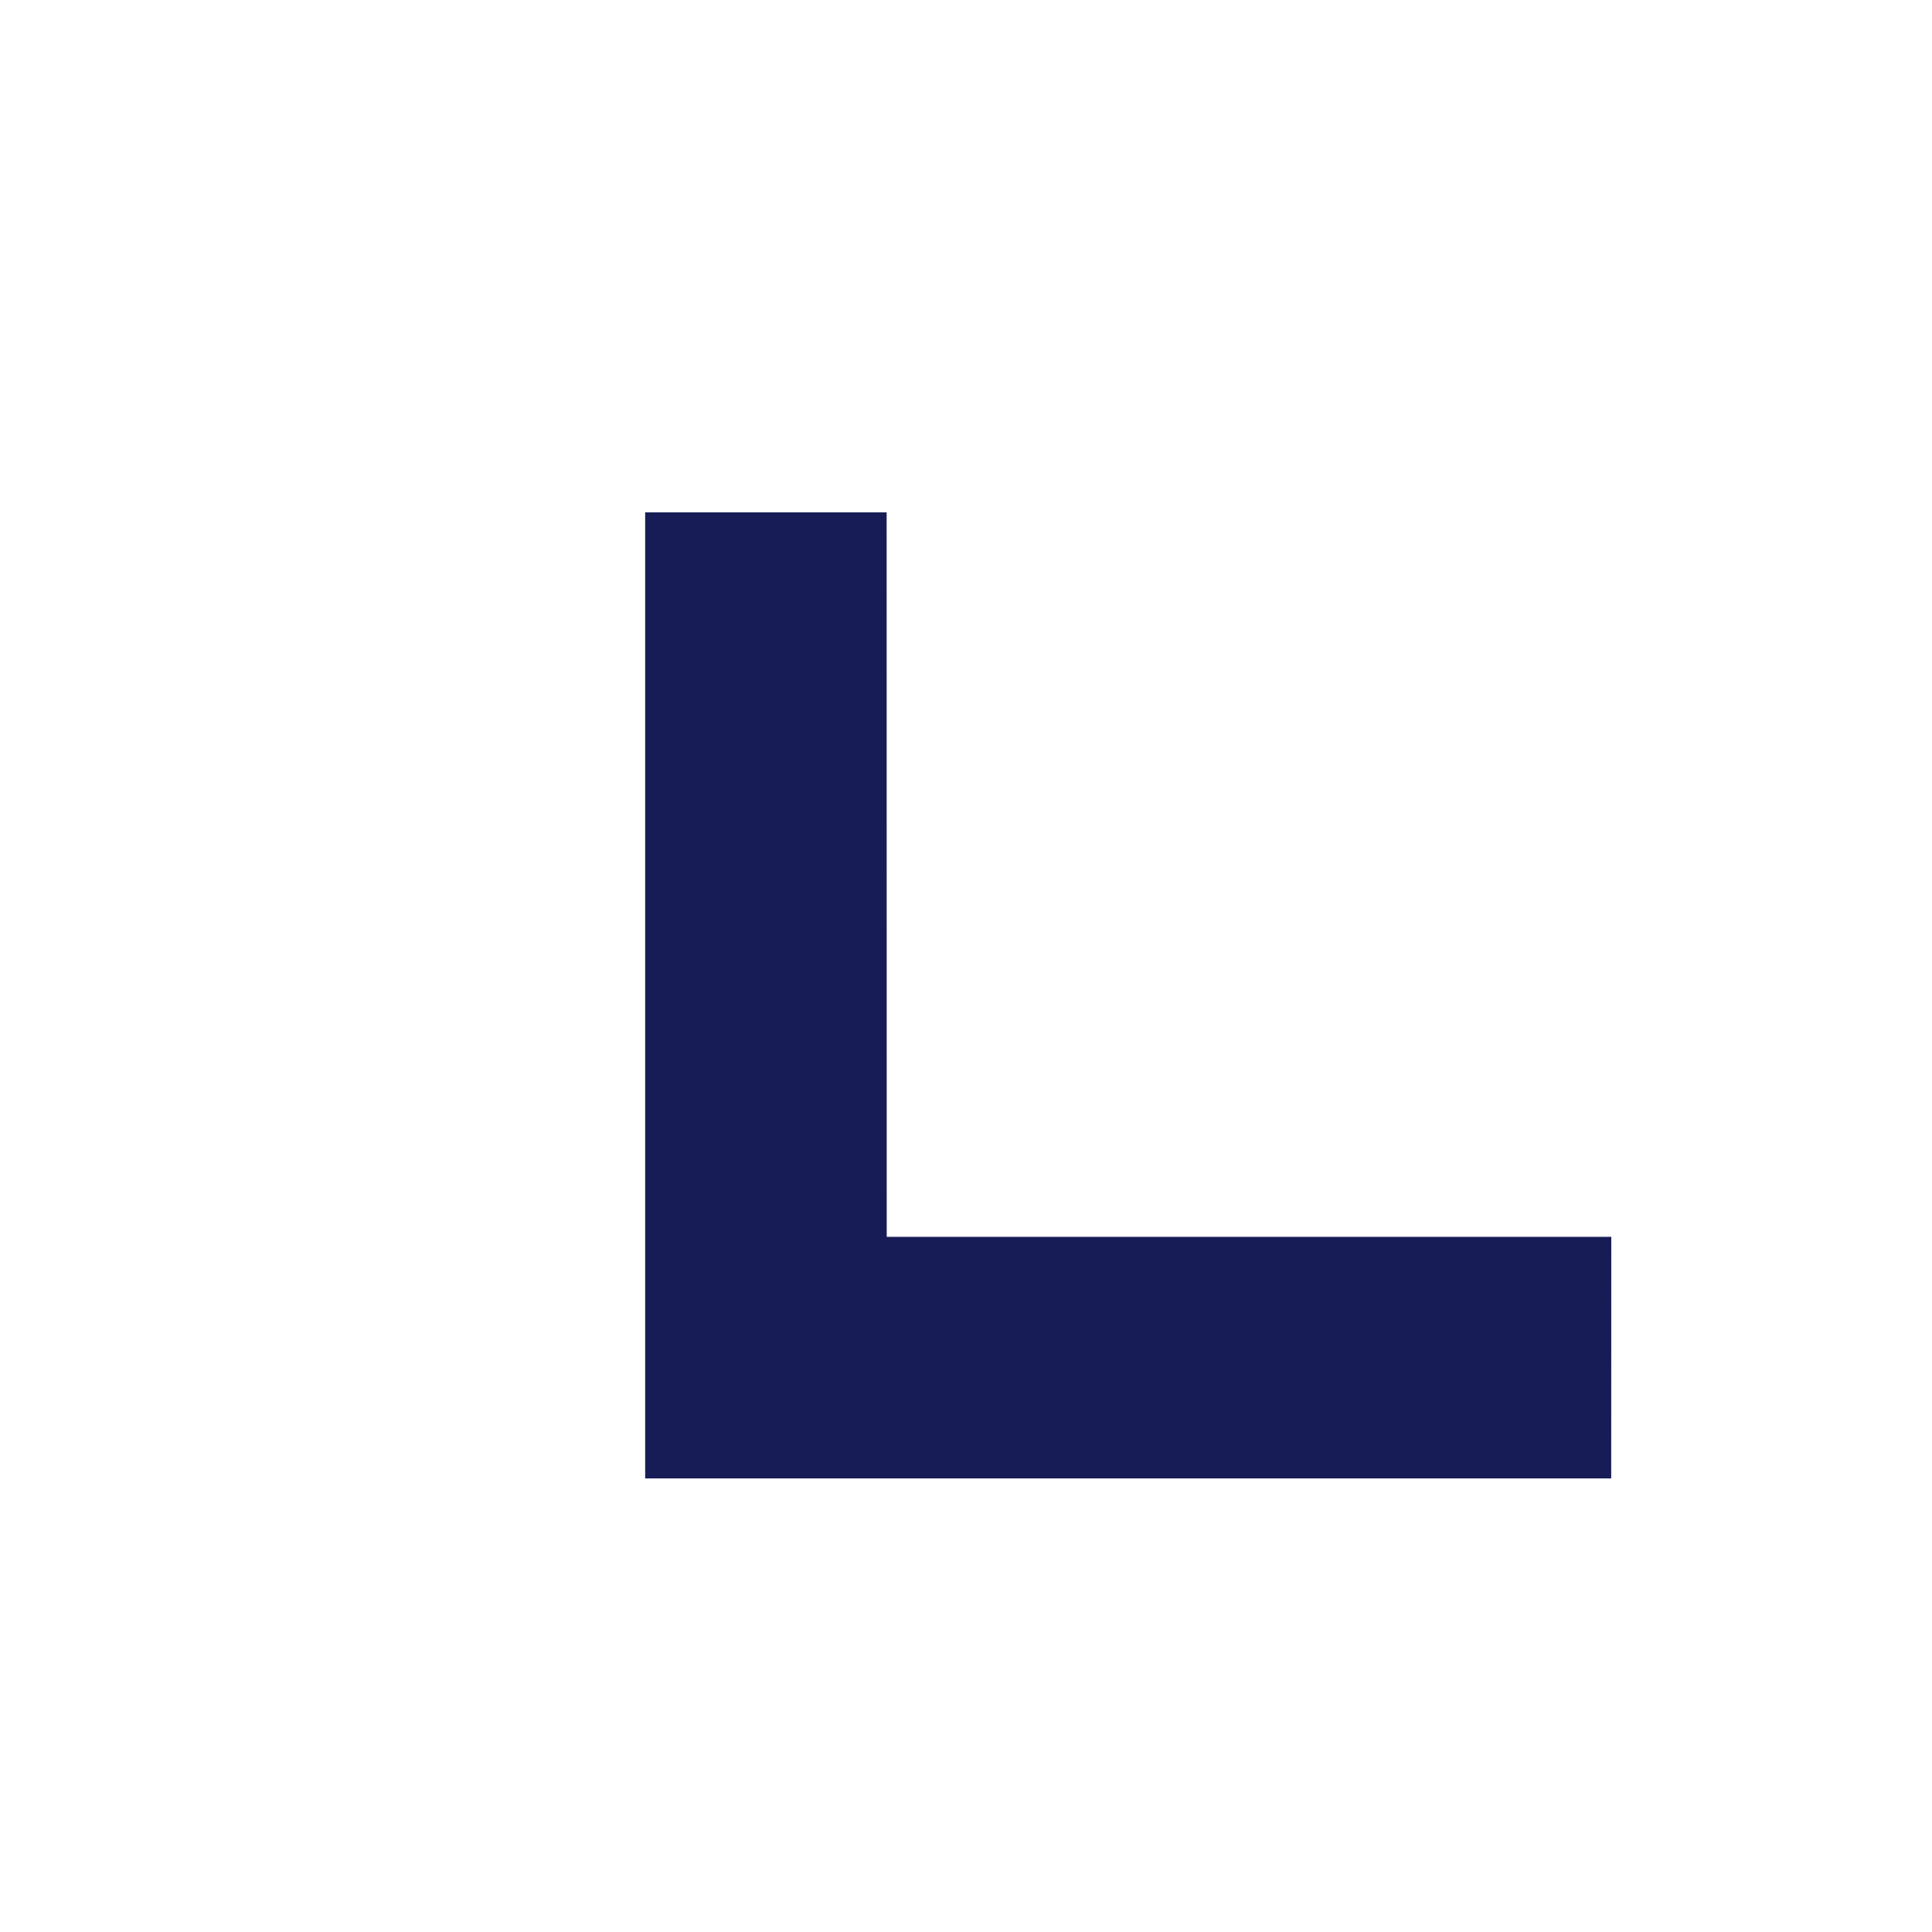
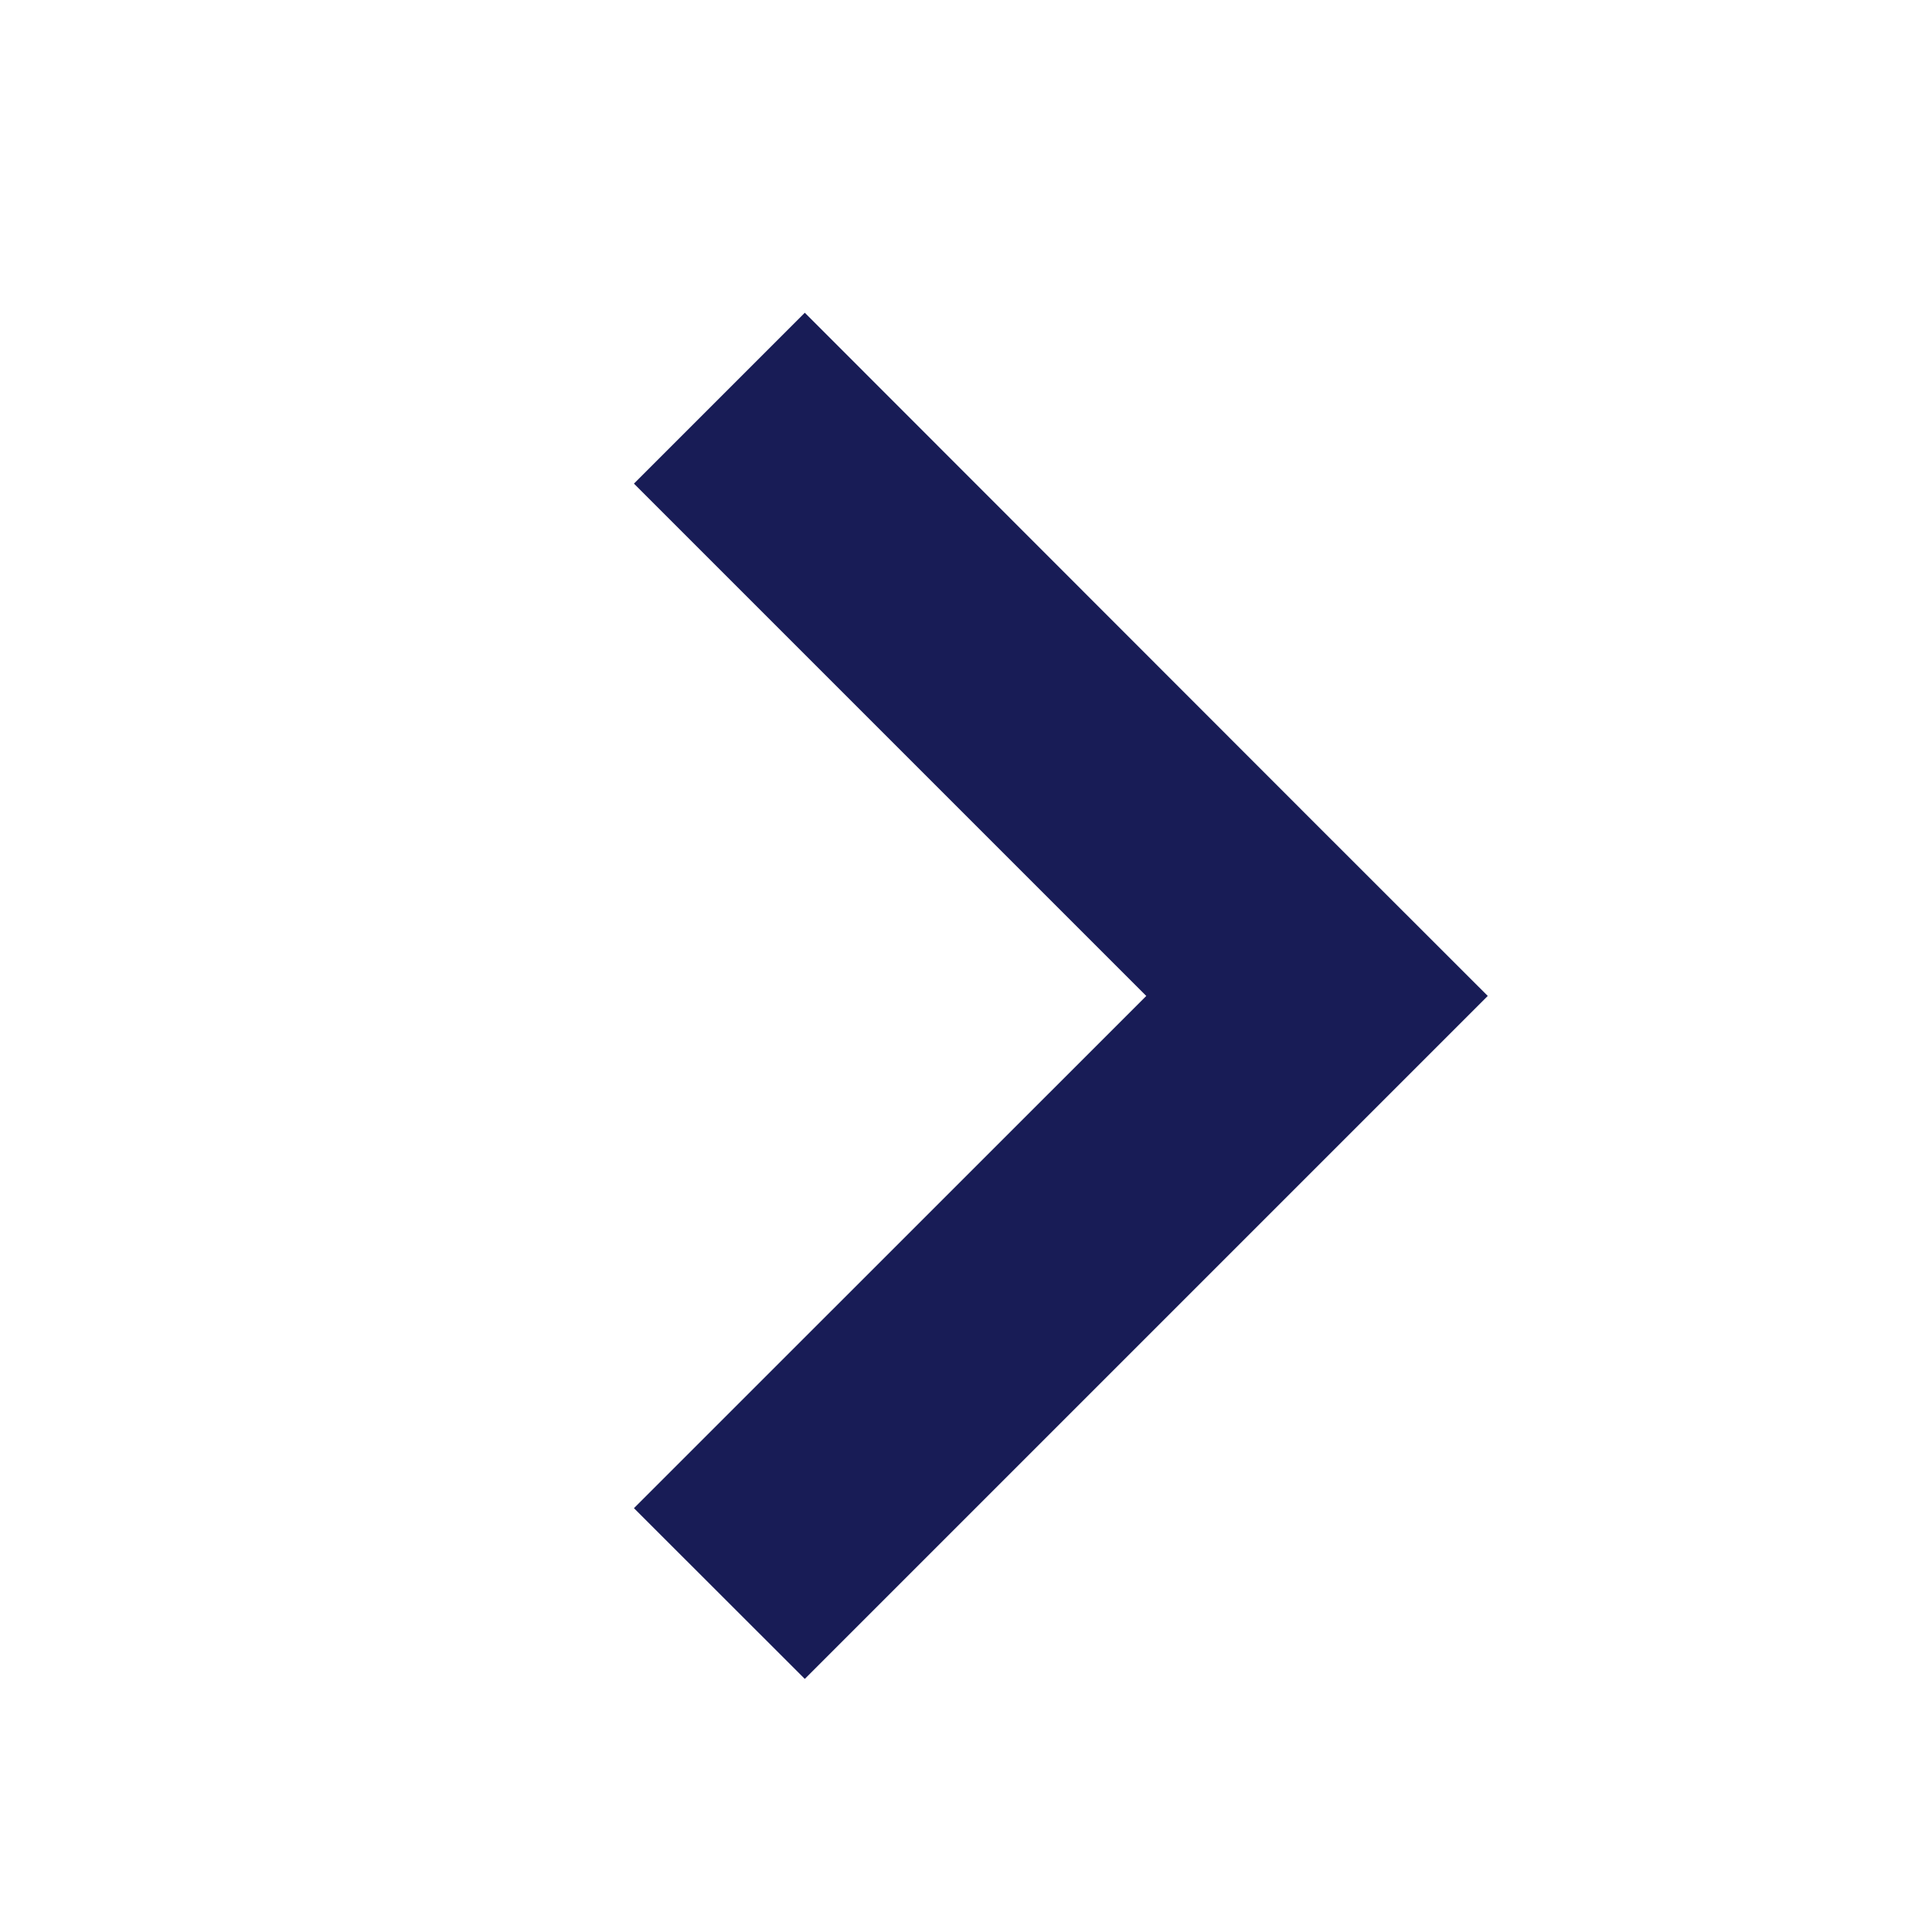
- <svg xmlns="http://www.w3.org/2000/svg" version="1.1" id="Layer_1" x="0px" y="0px" width="16px" height="16px" viewBox="0 0 16 16" enable-background="new 0 0 16 16" xml:space="preserve">
-   <g id="Icon_x2F_Arrows_x2F_Right">
-     <g id="Icon-Fill" transform="translate(9.343146, 8.243146) scale(1, -1) rotate(45) translate(-9.343146, -8.243146) ">
-       <path id="path-1_1_" fill="#181C56" d="M6.515,8.243l4.243-4.243L9.343,2.586l-4.243,4.243    L3.686,8.243l5.657,5.657l1.414-1.414L6.515,8.243z" />
-     </g>
+ <svg xmlns="http://www.w3.org/2000/svg" width="16px" height="16px" viewBox="0 0 16 16" version="1.1">
+   <g id="Icon/Arrows/Right" stroke="none" stroke-width="1" fill="none" fill-rule="evenodd">
+     <polygon id="Icon-Fill" fill="#181C56" points="5.25 4.005 9.493 8.248 5.25 12.49 6.665 13.904 12.321 8.248 10.906 6.834 6.665 2.59" />
  </g>
</svg>
